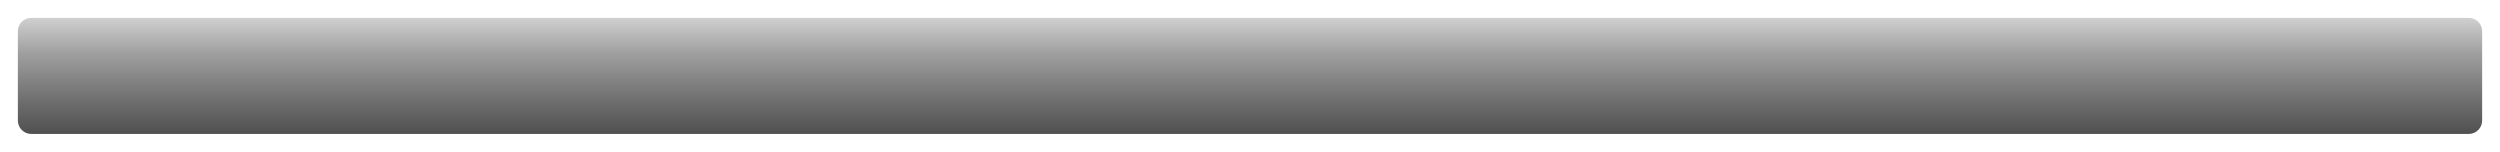
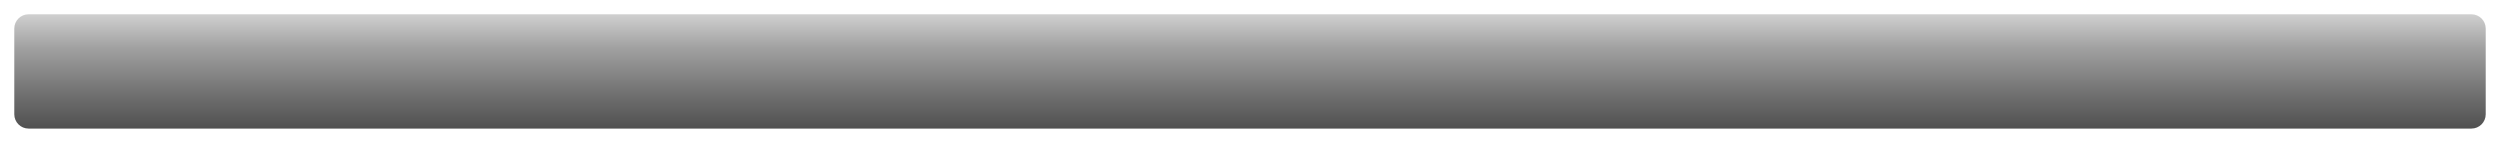
- <svg xmlns="http://www.w3.org/2000/svg" width="280" height="17" viewBox="0 0 280 17">
+ <svg xmlns="http://www.w3.org/2000/svg" width="700" height="40" viewBox="0 0 700 40">
  <defs>
    <linearGradient id="fillGradient" x1="0%" y1="0%" x2="0%" y2="100%">
      <stop offset="0%" style="stop-color:#D0D0D0;stop-opacity:1" />
      <stop offset="30%" style="stop-color:#A0A0A0;stop-opacity:1" />
      <stop offset="70%" style="stop-color:#707070;stop-opacity:1" />
      <stop offset="100%" style="stop-color:#505050;stop-opacity:1" />
    </linearGradient>
  </defs>
-   <rect x="2" y="2" width="276" height="13" rx="1.5" fill="url(#fillGradient)" />
+   <rect x="4" y="4" width="692" height="32" rx="4" fill="url(#fillGradient)" />
</svg>
